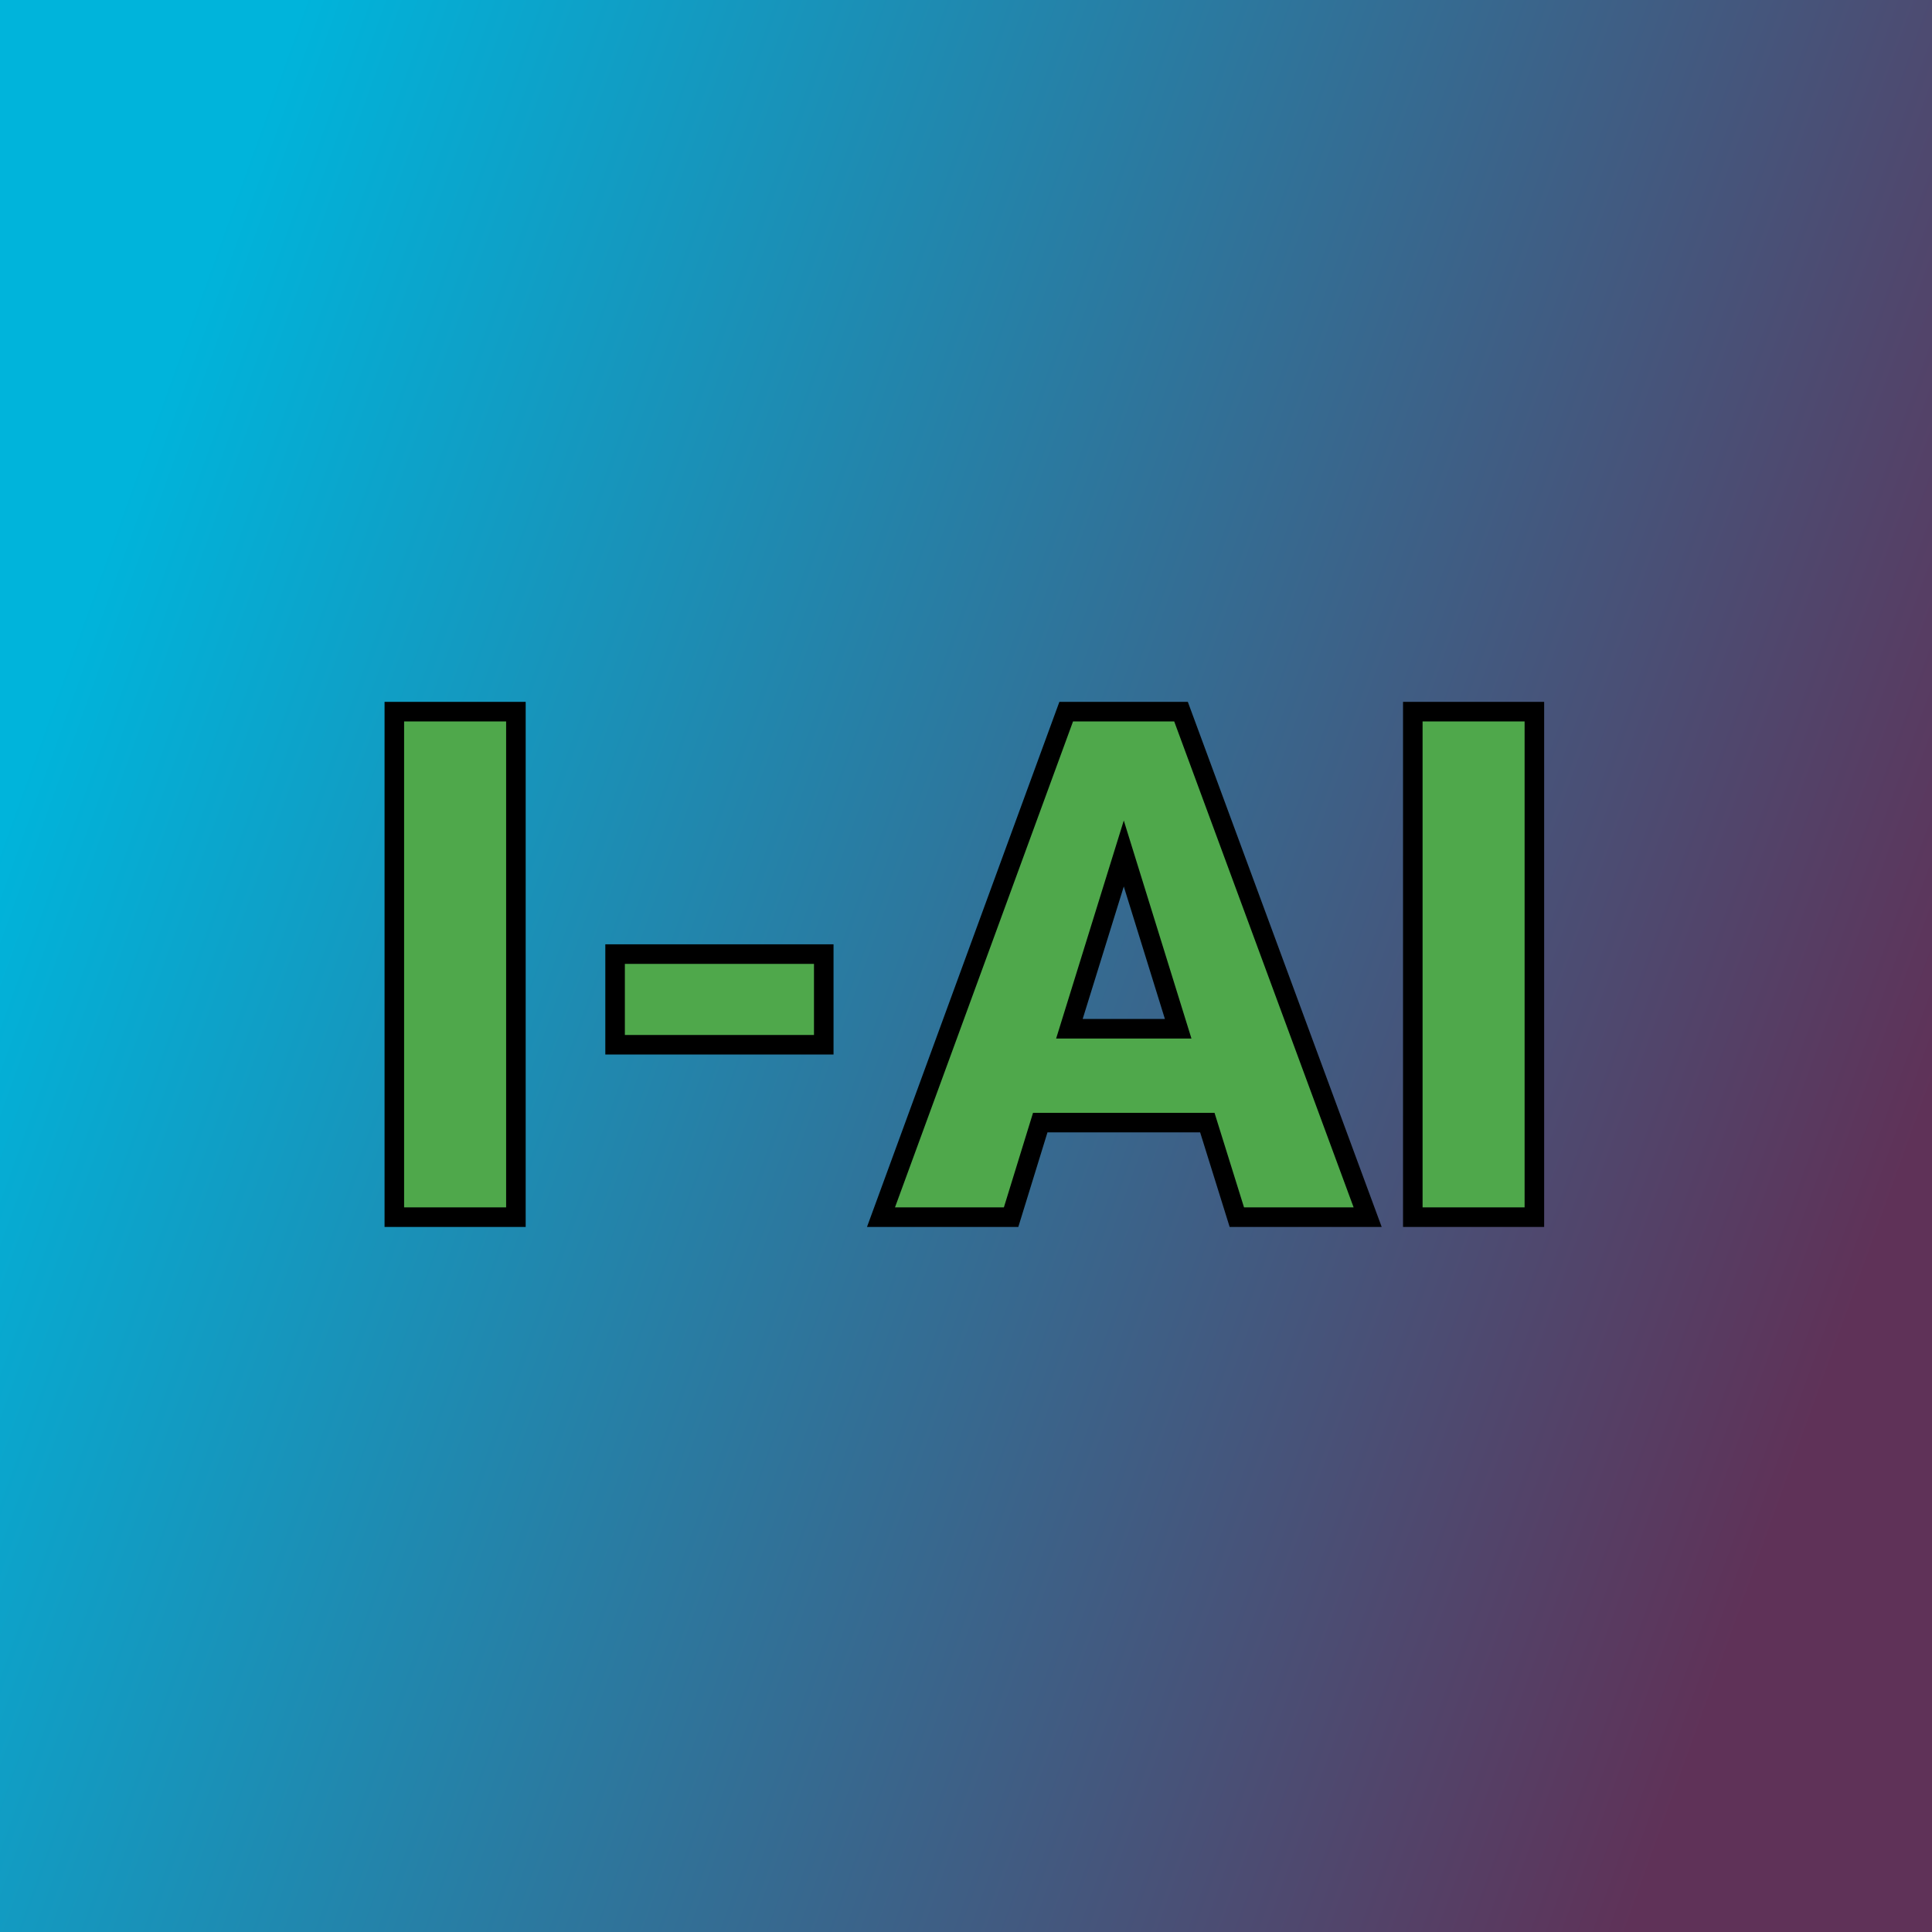
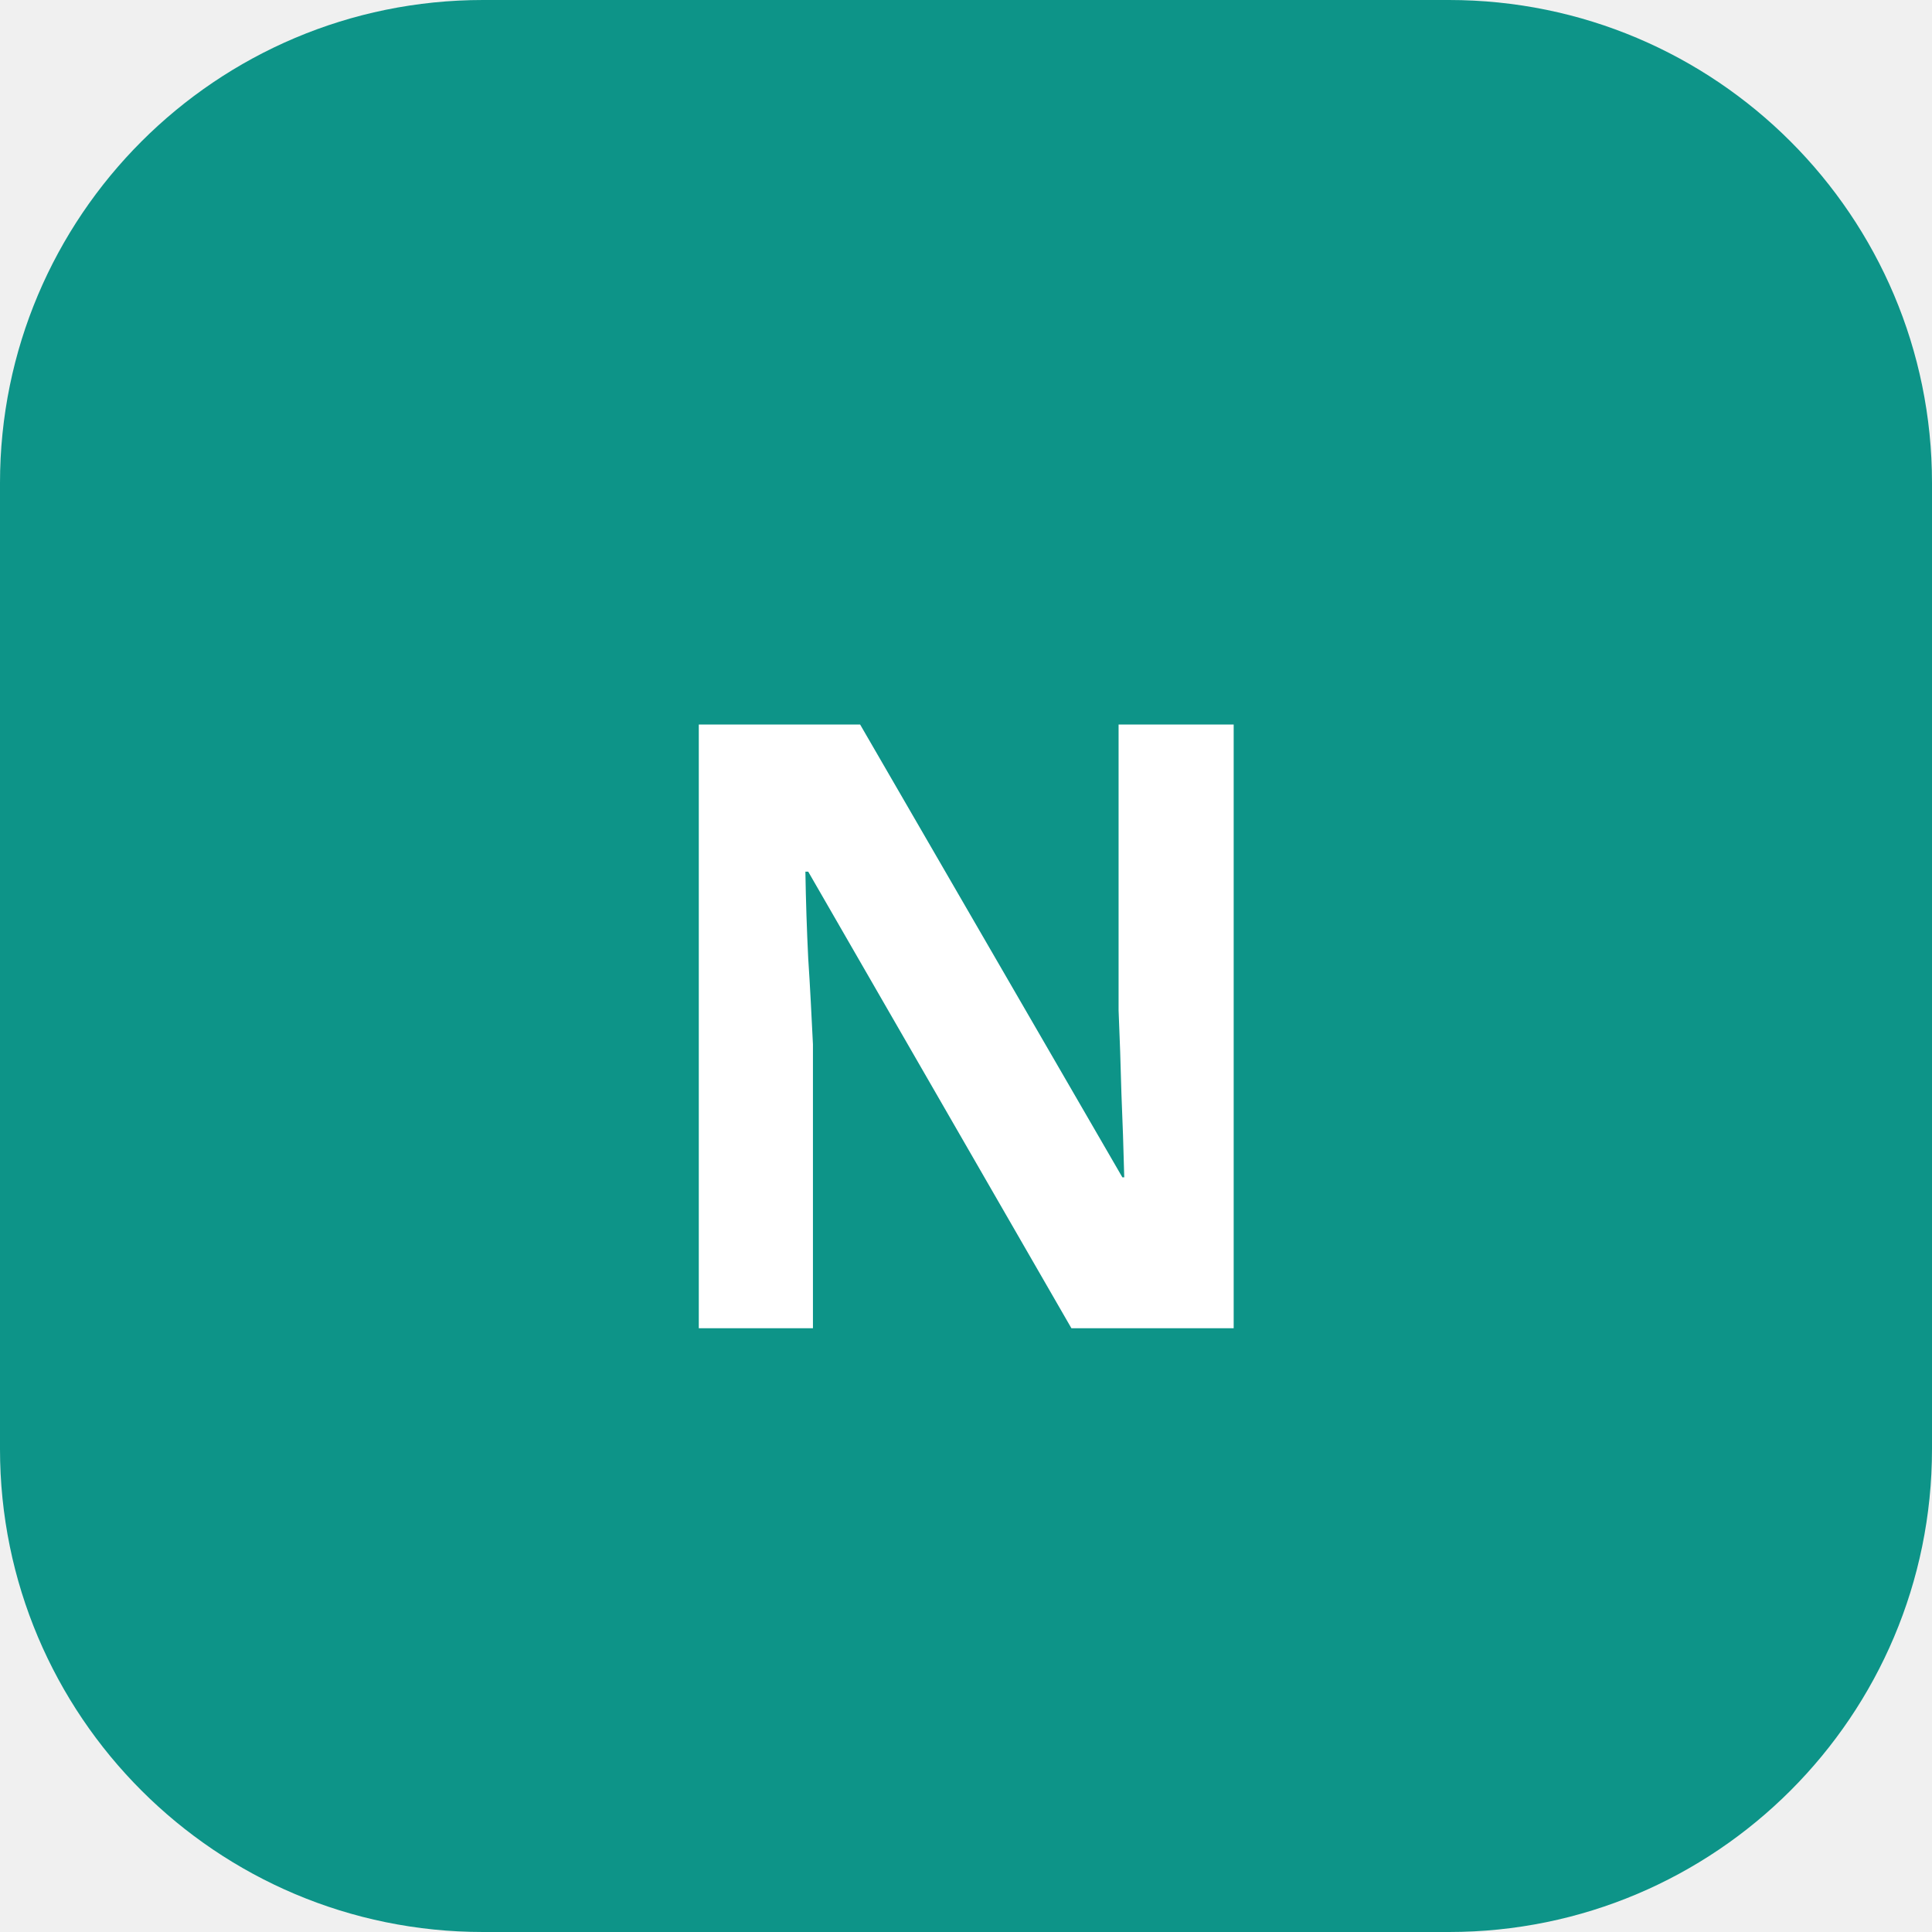
- <svg xmlns="http://www.w3.org/2000/svg" viewBox="0 0 200 200">
-   <rect width="200" height="200" fill="url('#gradient')" />
-   <defs>
-     <linearGradient id="gradient" gradientTransform="rotate(199 0.5 0.5)">
-       <stop offset="0%" stop-color="#5f3258" />
-       <stop offset="100%" stop-color="#00b4db" />
-     </linearGradient>
-   </defs>
-   <g fill="#4fa84b" transform="matrix(3.68,0,0,3.68,36,126)" stroke="#000" stroke-width="0.55">
-     <path d="M4.73-14.22L4.73 0L1.31 0L1.31-14.22L4.73-14.22ZM13.39-7.40L13.39-4.85L7.52-4.85L7.52-7.40L13.39-7.40ZM25.01 0L24.18-2.66L19.48-2.66L18.66 0L15 0L20.21-14.22L23.44-14.22L28.69 0L25.01 0ZM21.83-10.23L20.30-5.30L23.36-5.30L21.83-10.23ZM33.38-14.22L33.38 0L29.96 0L29.96-14.22L33.38-14.22Z" />
-   </g>
+ <svg xmlns="http://www.w3.org/2000/svg" viewBox="0 0 32 32" fill="none">
+   <rect width="32" height="32" rx="8" fill="#0d9488" />
+   <text x="16" y="22" text-anchor="middle" fill="white" font-family="system-ui,sans-serif" font-size="14" font-weight="700">N</text>
</svg>
